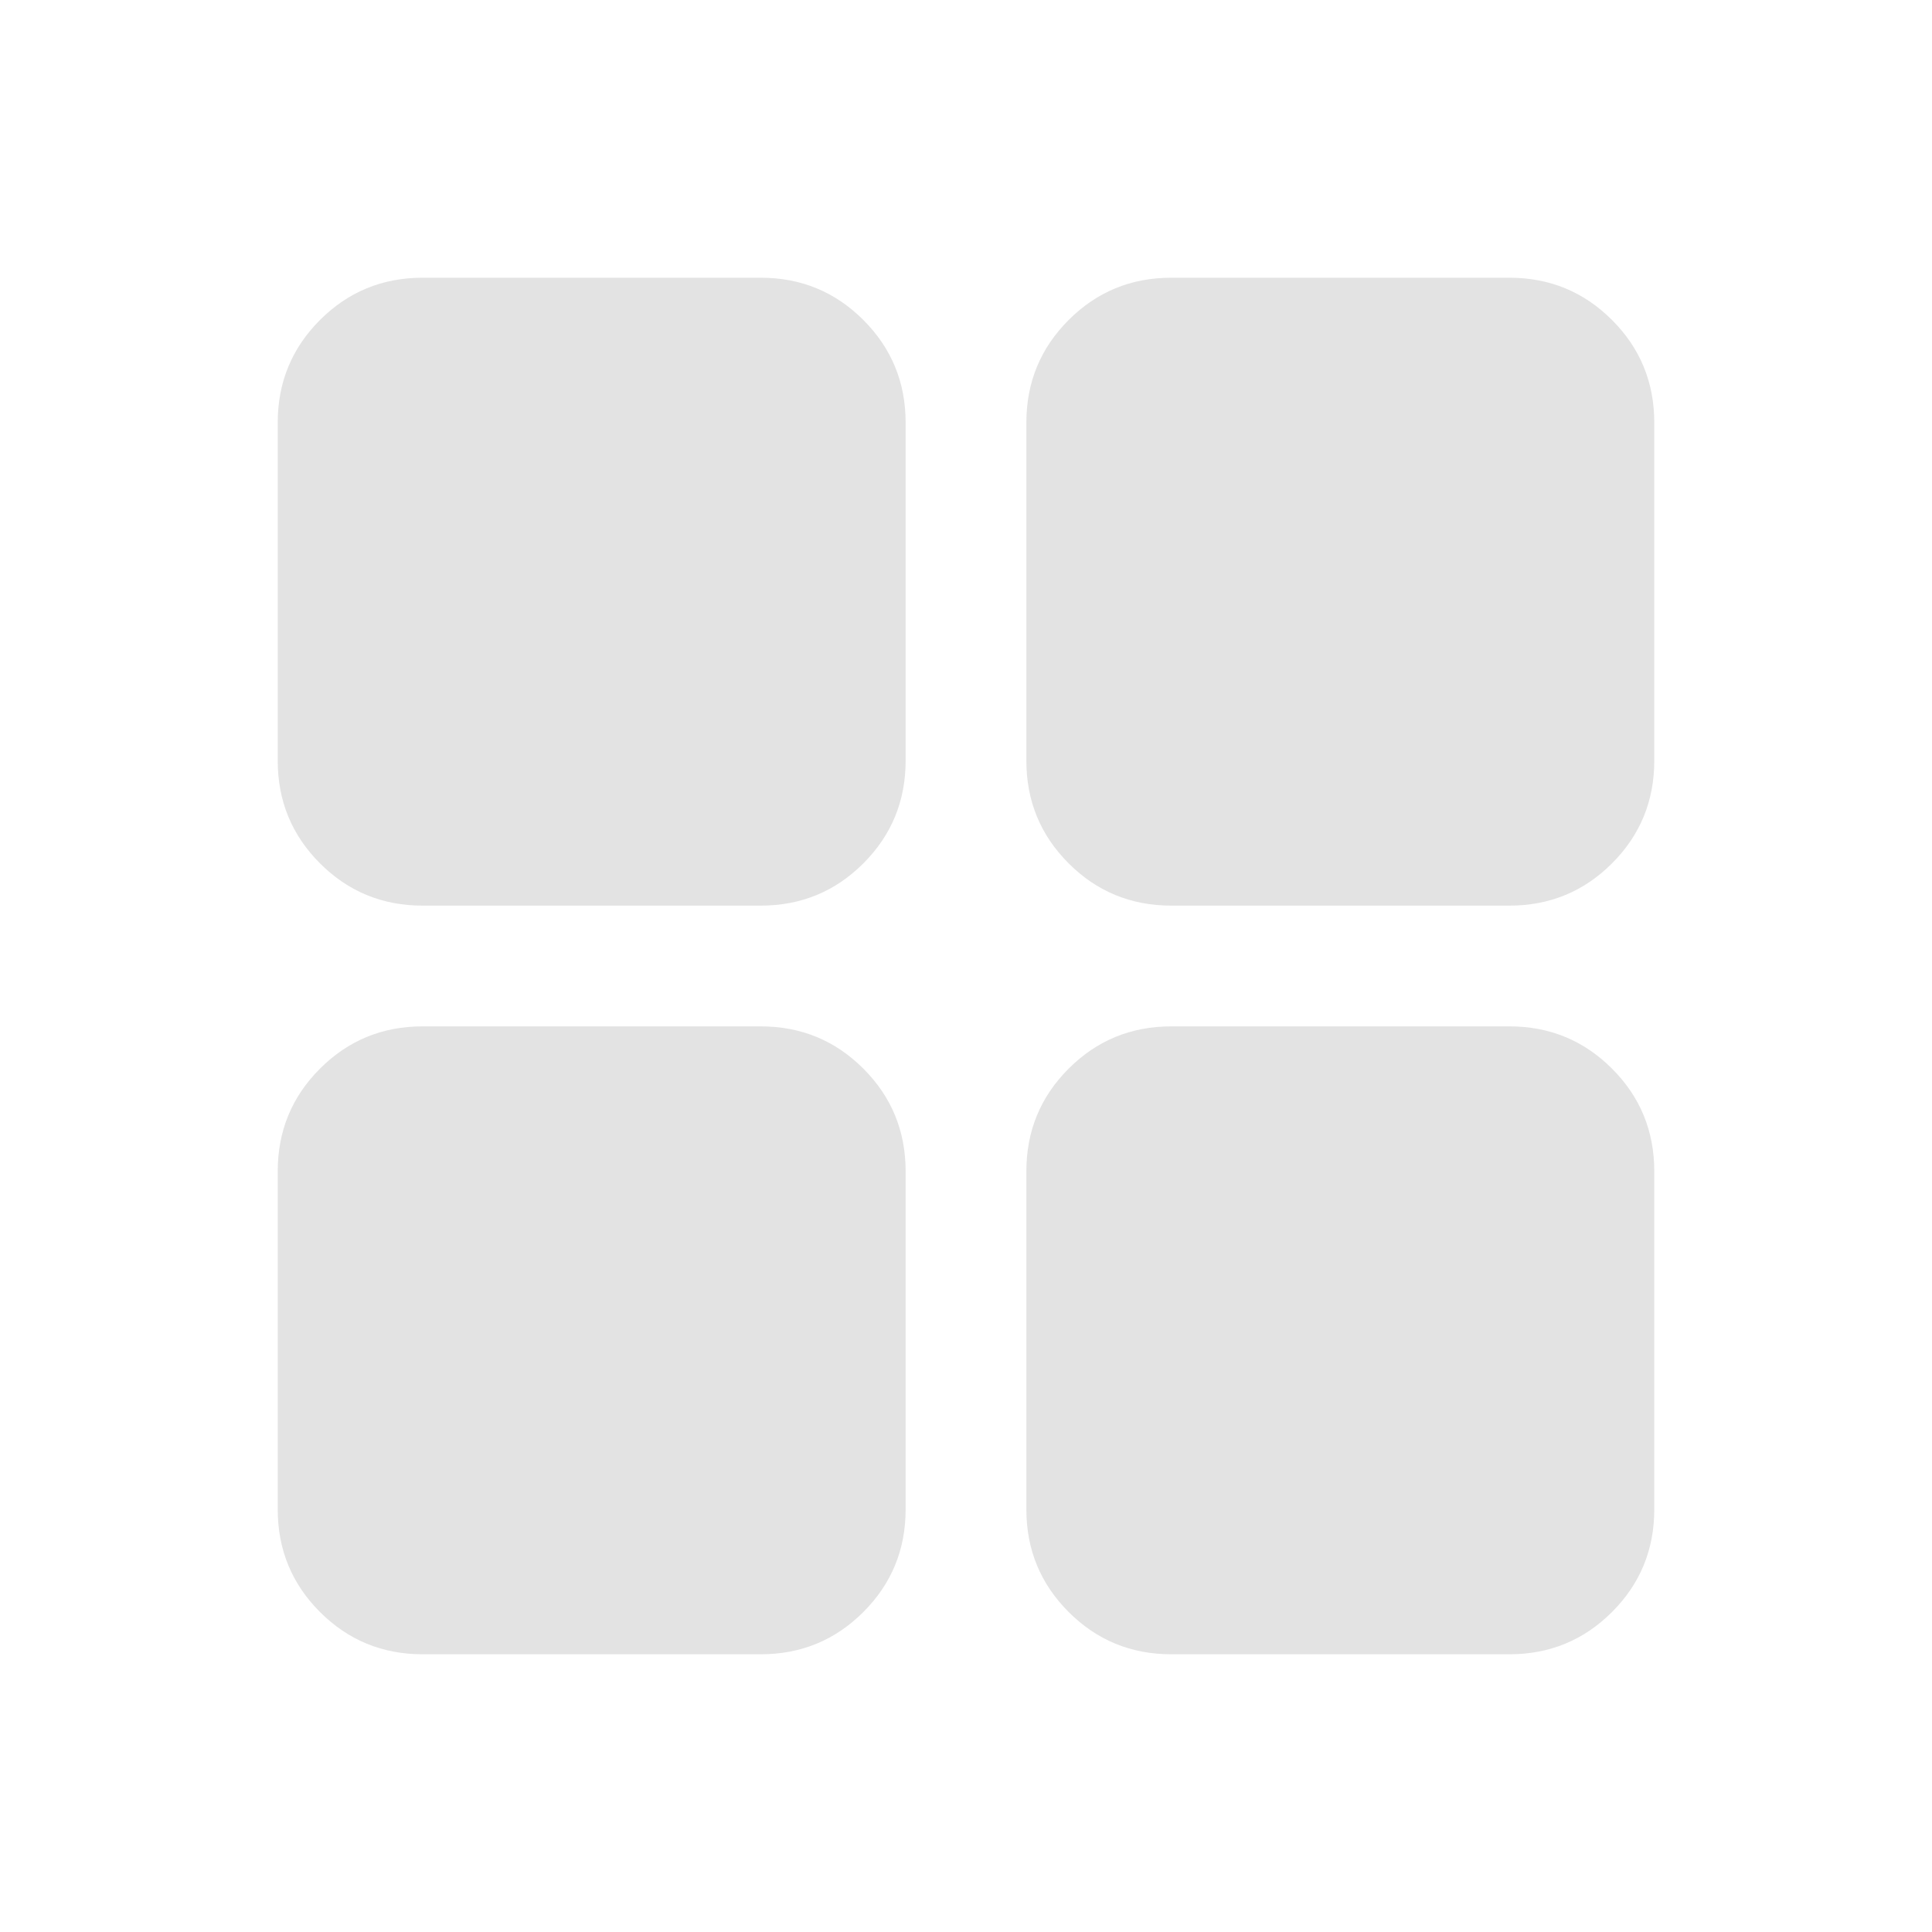
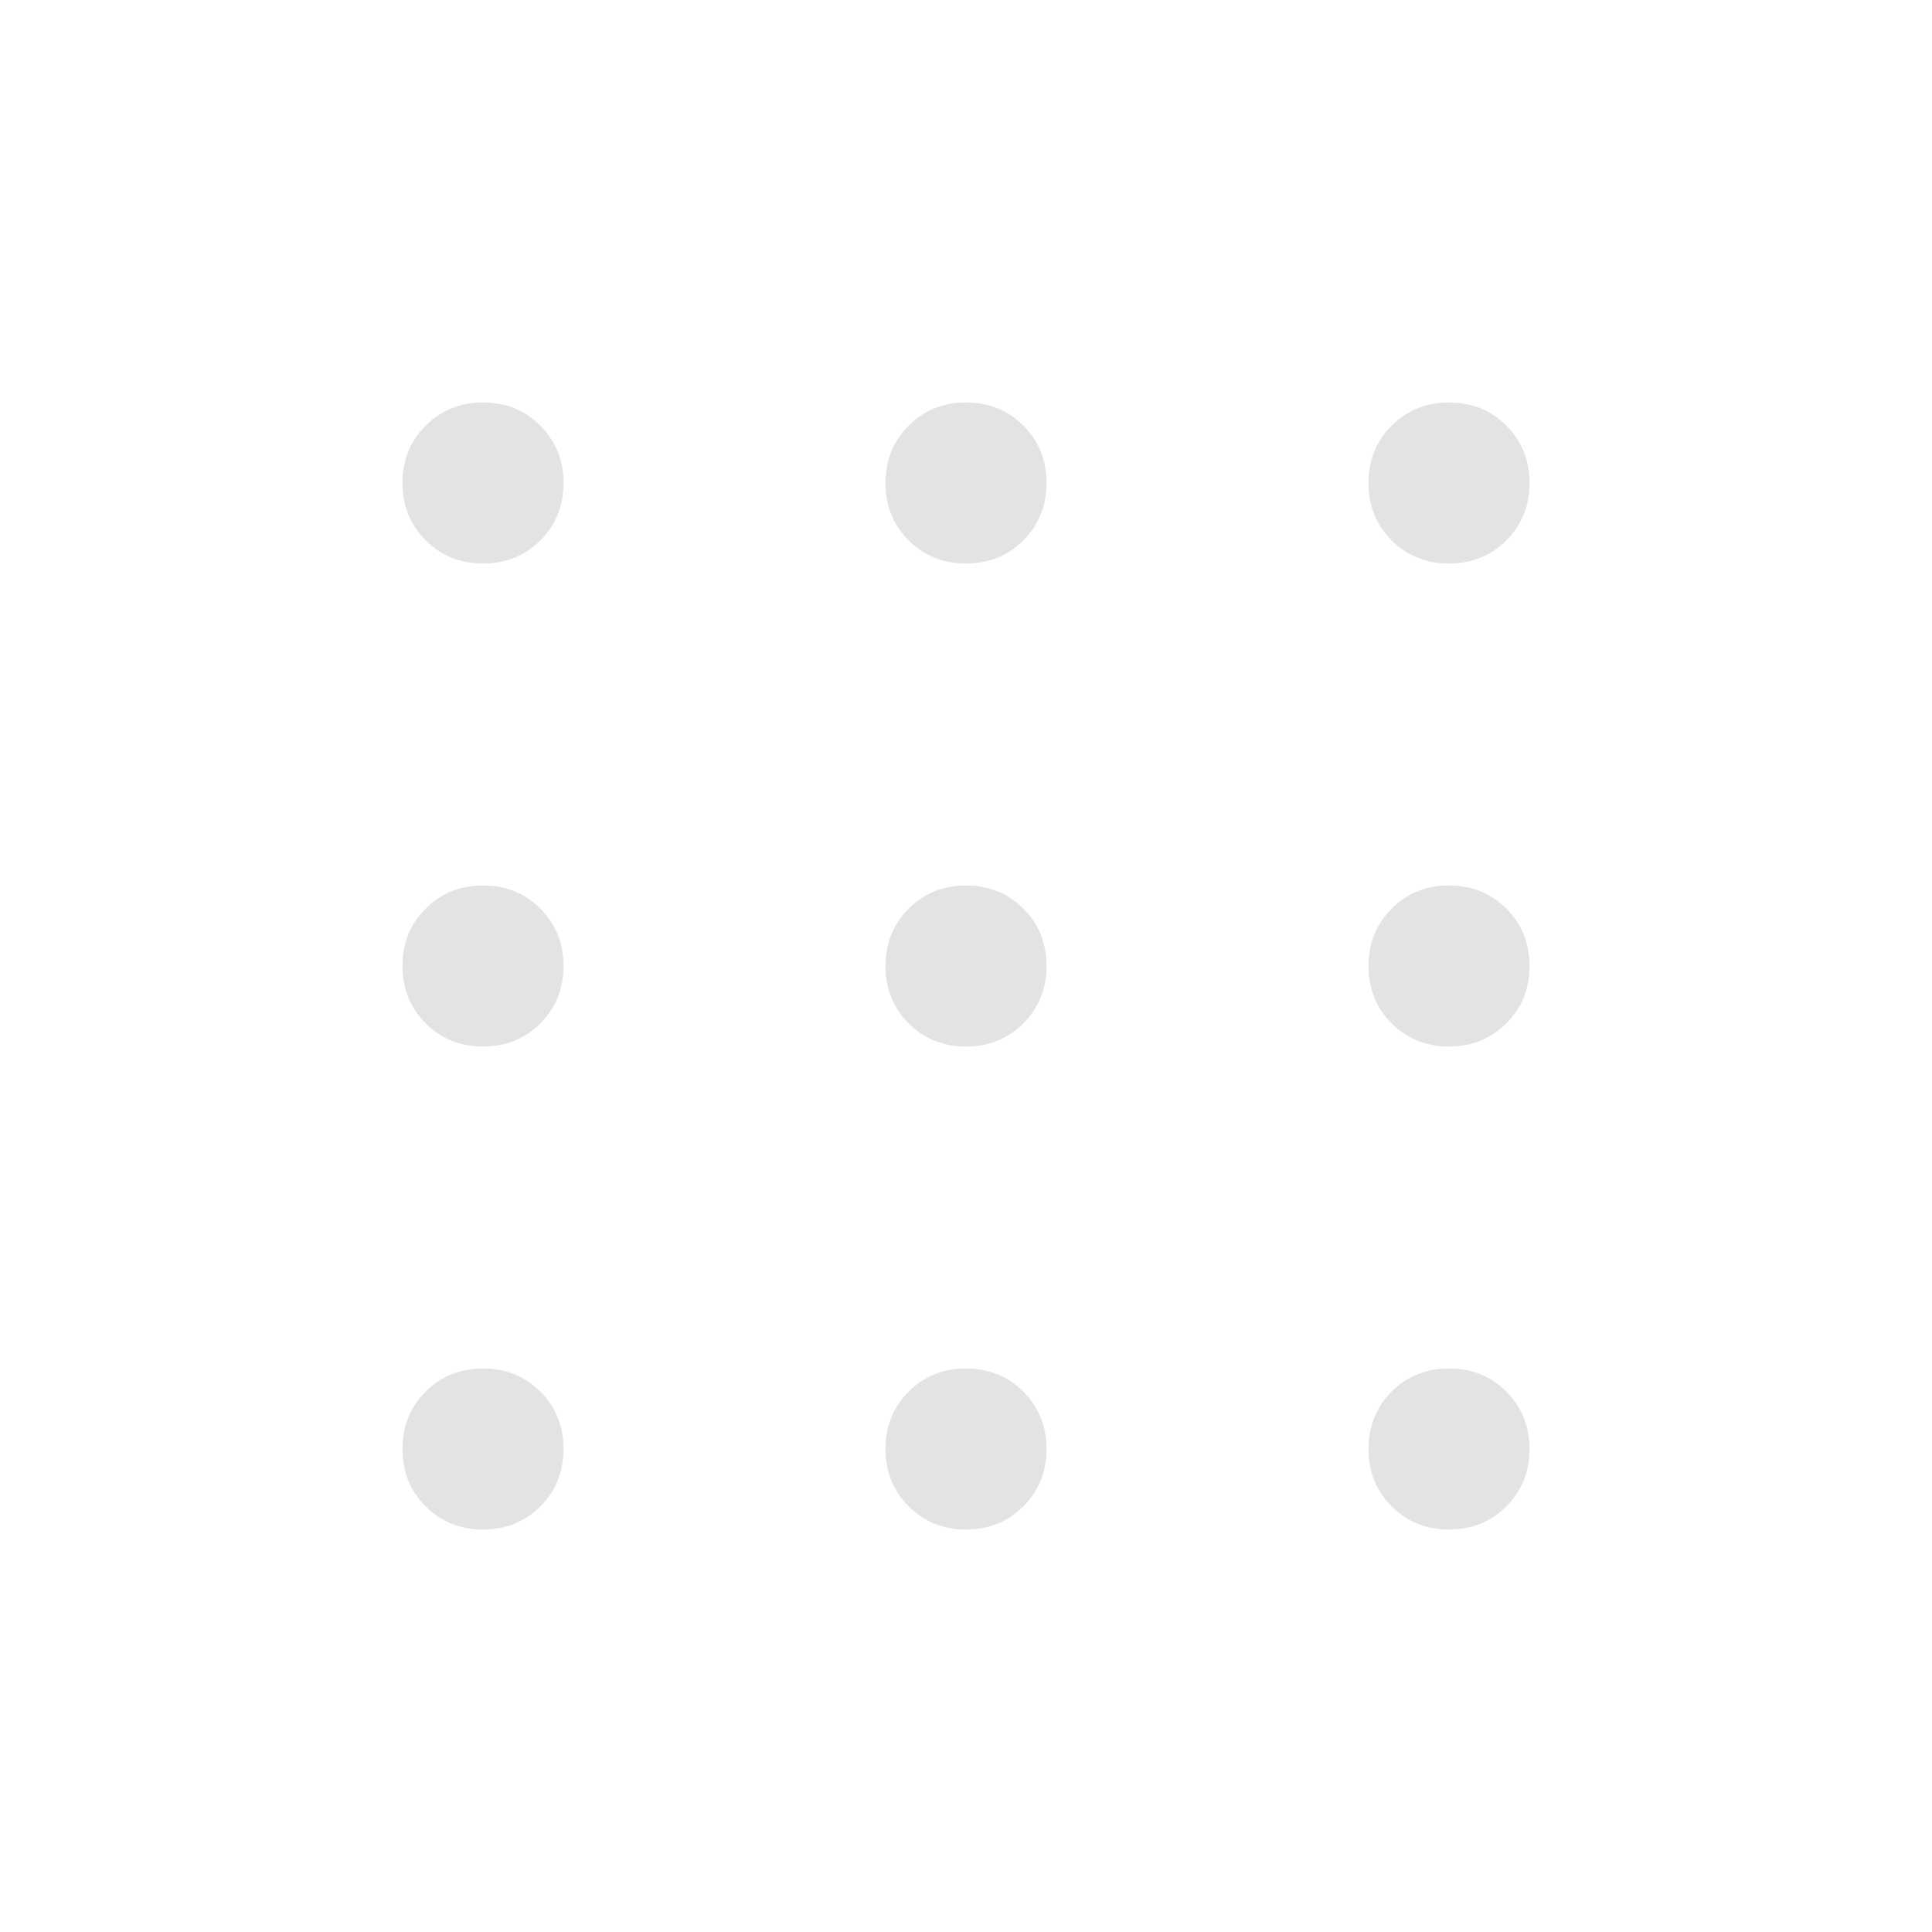
<svg xmlns="http://www.w3.org/2000/svg" height="24px" viewBox="0 -960 960 960" width="24px" fill="#e3e3e3">
-   <path d="M210-510q-30 0-51-21t-21-51v-168q0-30 21-51t51-21h168q30 0 51 21t21 51v168q0 30-21 51t-51 21H210Zm372 0q-30 0-51-21t-21-51v-168q0-30 21-51t51-21h168q30 0 51 21t21 51v168q0 30-21 51t-51 21H582ZM210-138q-30 0-51-21t-21-51v-168q0-30 21-51t51-21h168q30 0 51 21t21 51v168q0 30-21 51t-51 21H210Zm372 0q-30 0-51-21t-21-51v-168q0-30 21-51t51-21h168q30 0 51 21t21 51v168q0 30-21 51t-51 21H582Z" />
+   <path d="M211.5-211.5Q200-223 200-240t11.5-28.5Q223-280 240-280t28.5 11.5Q280-257 280-240t-11.5 28.5Q257-200 240-200t-28.5-11.5Zm240 0Q440-223 440-240t11.5-28.5Q463-280 480-280t28.5 11.5Q520-257 520-240t-11.5 28.5Q497-200 480-200t-28.5-11.5Zm240 0Q680-223 680-240t11.5-28.5Q703-280 720-280t28.5 11.5Q760-257 760-240t-11.5 28.5Q737-200 720-200t-28.5-11.5Zm-480-240Q200-463 200-480t11.5-28.5Q223-520 240-520t28.5 11.5Q280-497 280-480t-11.5 28.5Q257-440 240-440t-28.5-11.5Zm240 0Q440-463 440-480t11.5-28.5Q463-520 480-520t28.5 11.5Q520-497 520-480t-11.5 28.5Q497-440 480-440t-28.5-11.5Zm240 0Q680-463 680-480t11.5-28.5Q703-520 720-520t28.5 11.5Q760-497 760-480t-11.5 28.5Q737-440 720-440t-28.5-11.5Zm-480-240Q200-703 200-720t11.5-28.5Q223-760 240-760t28.5 11.5Q280-737 280-720t-11.5 28.5Q257-680 240-680t-28.5-11.5Zm240 0Q440-703 440-720t11.5-28.5Q463-760 480-760t28.5 11.5Q520-737 520-720t-11.5 28.5Q497-680 480-680t-28.5-11.5Zm240 0Q680-703 680-720t11.5-28.5Q703-760 720-760t28.5 11.5Q760-737 760-720t-11.5 28.5Q737-680 720-680t-28.5-11.5Z" />
</svg>
